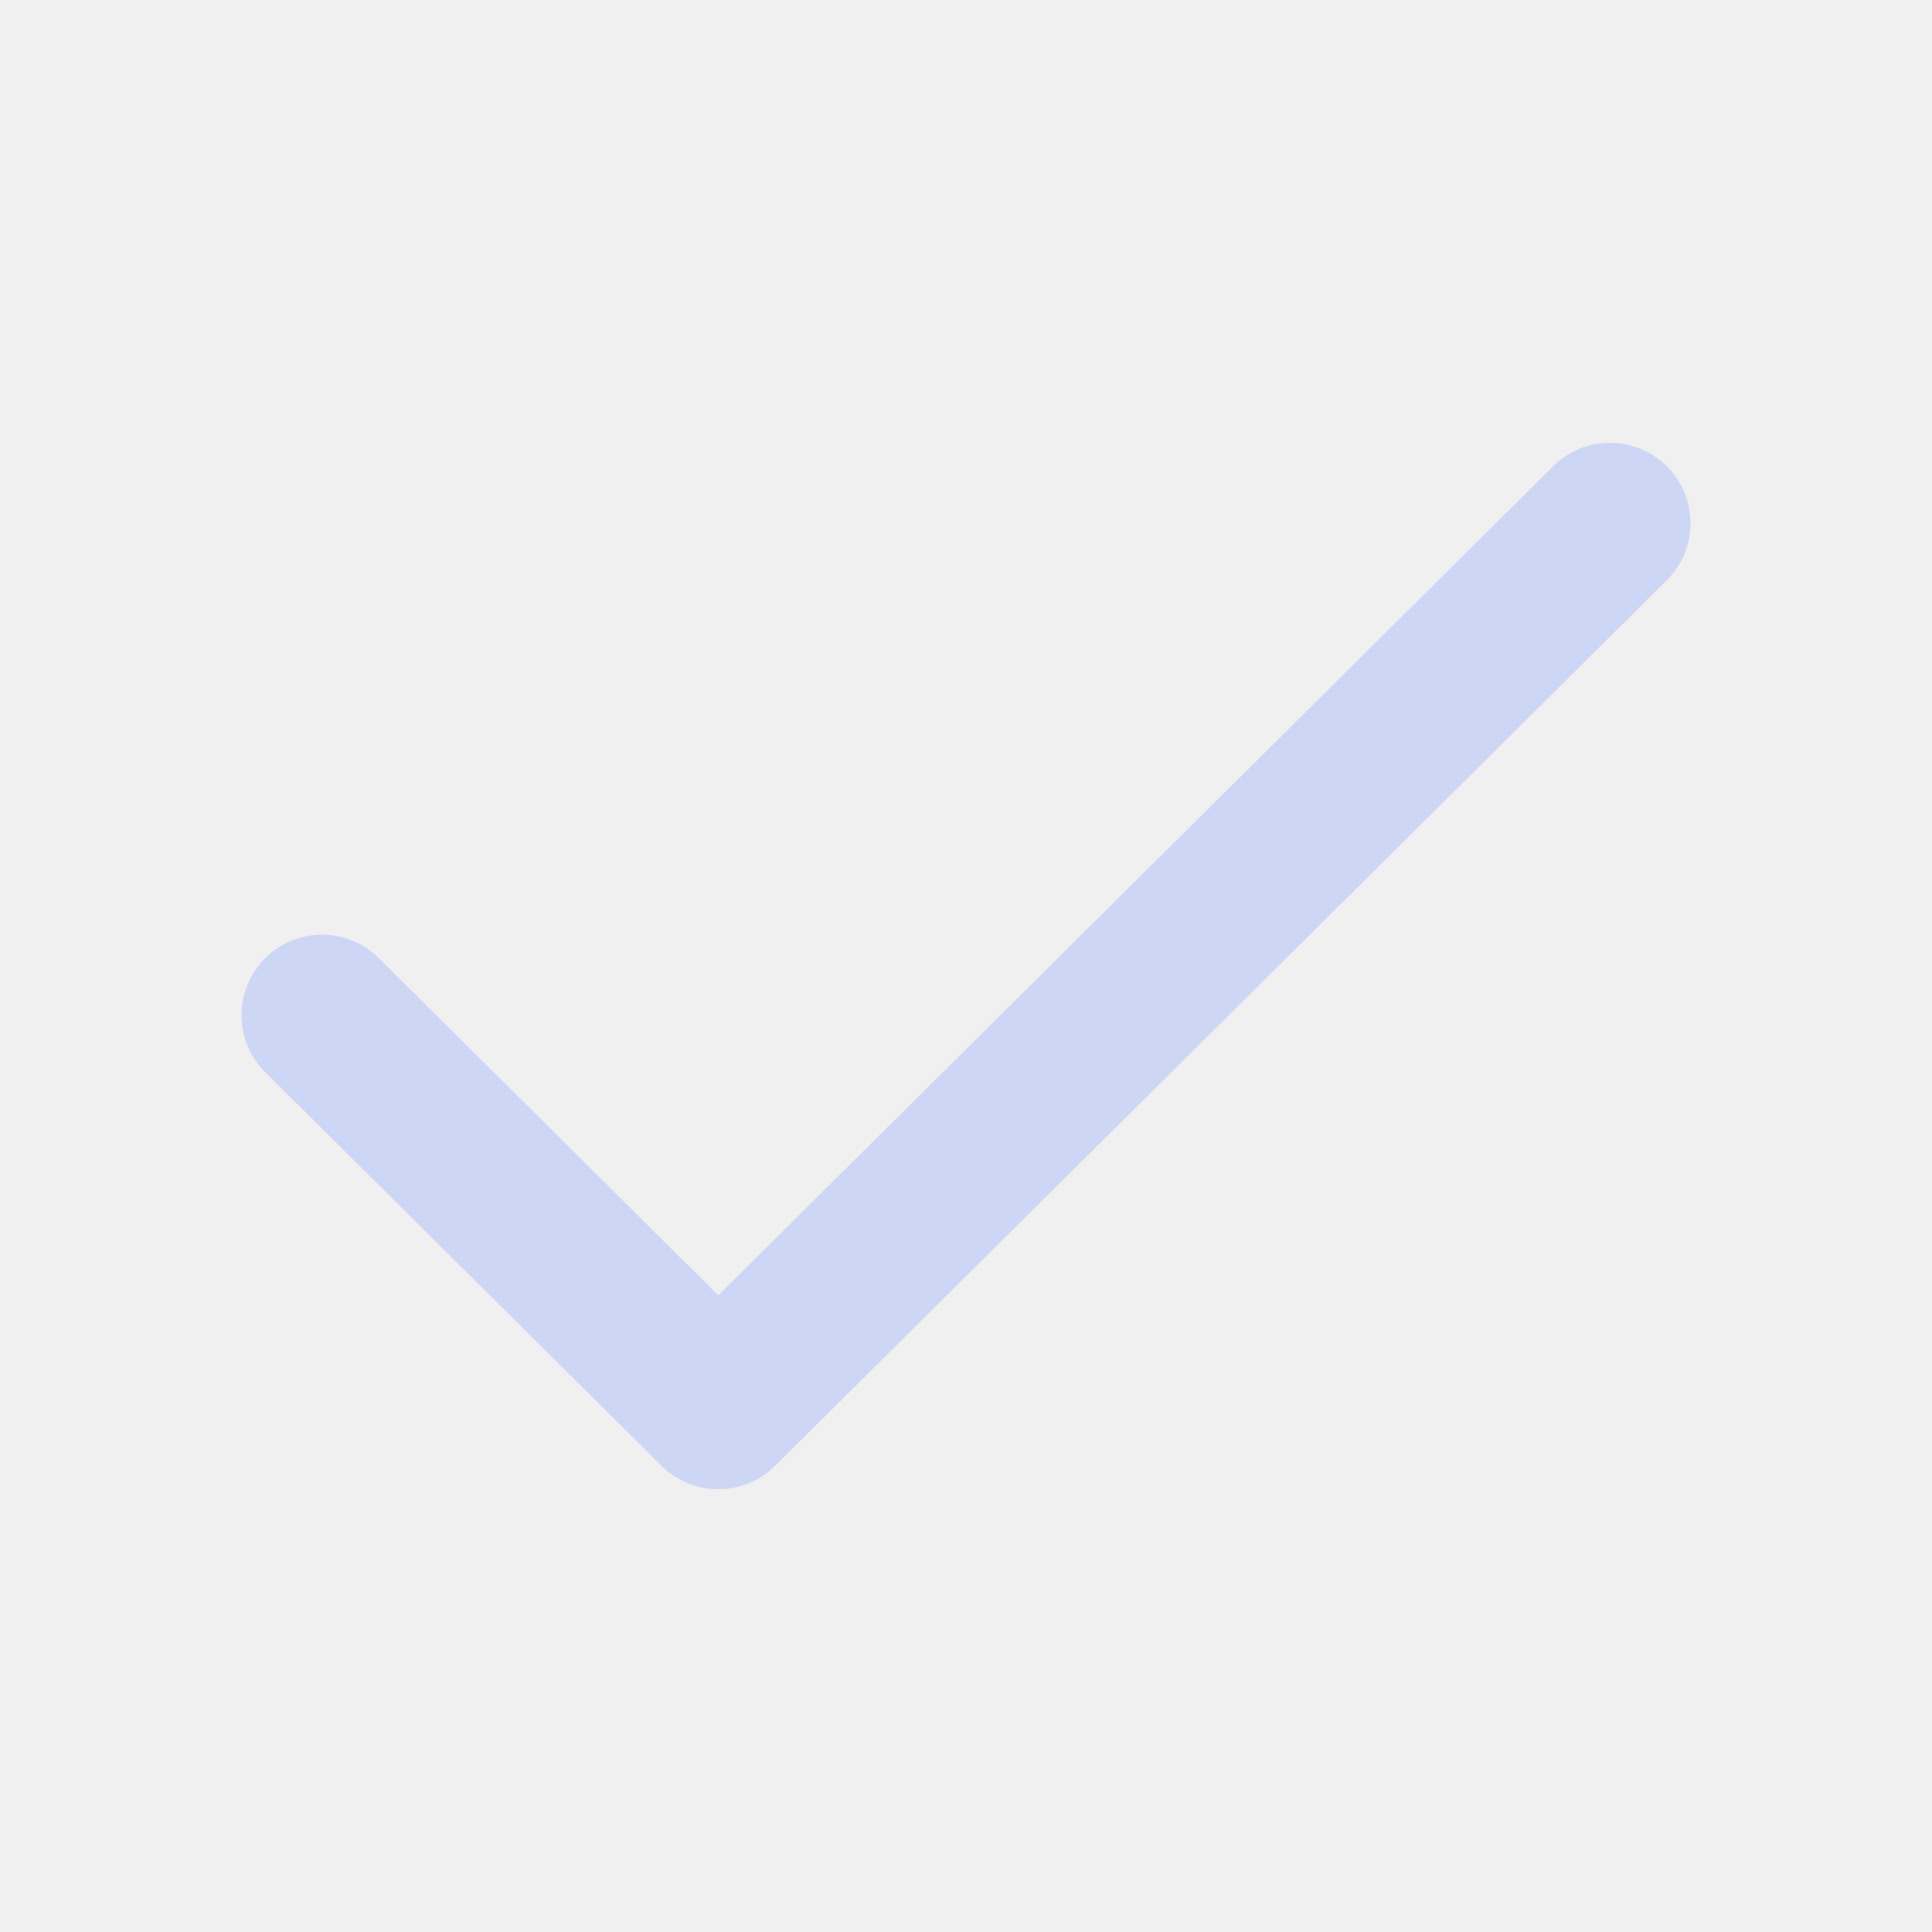
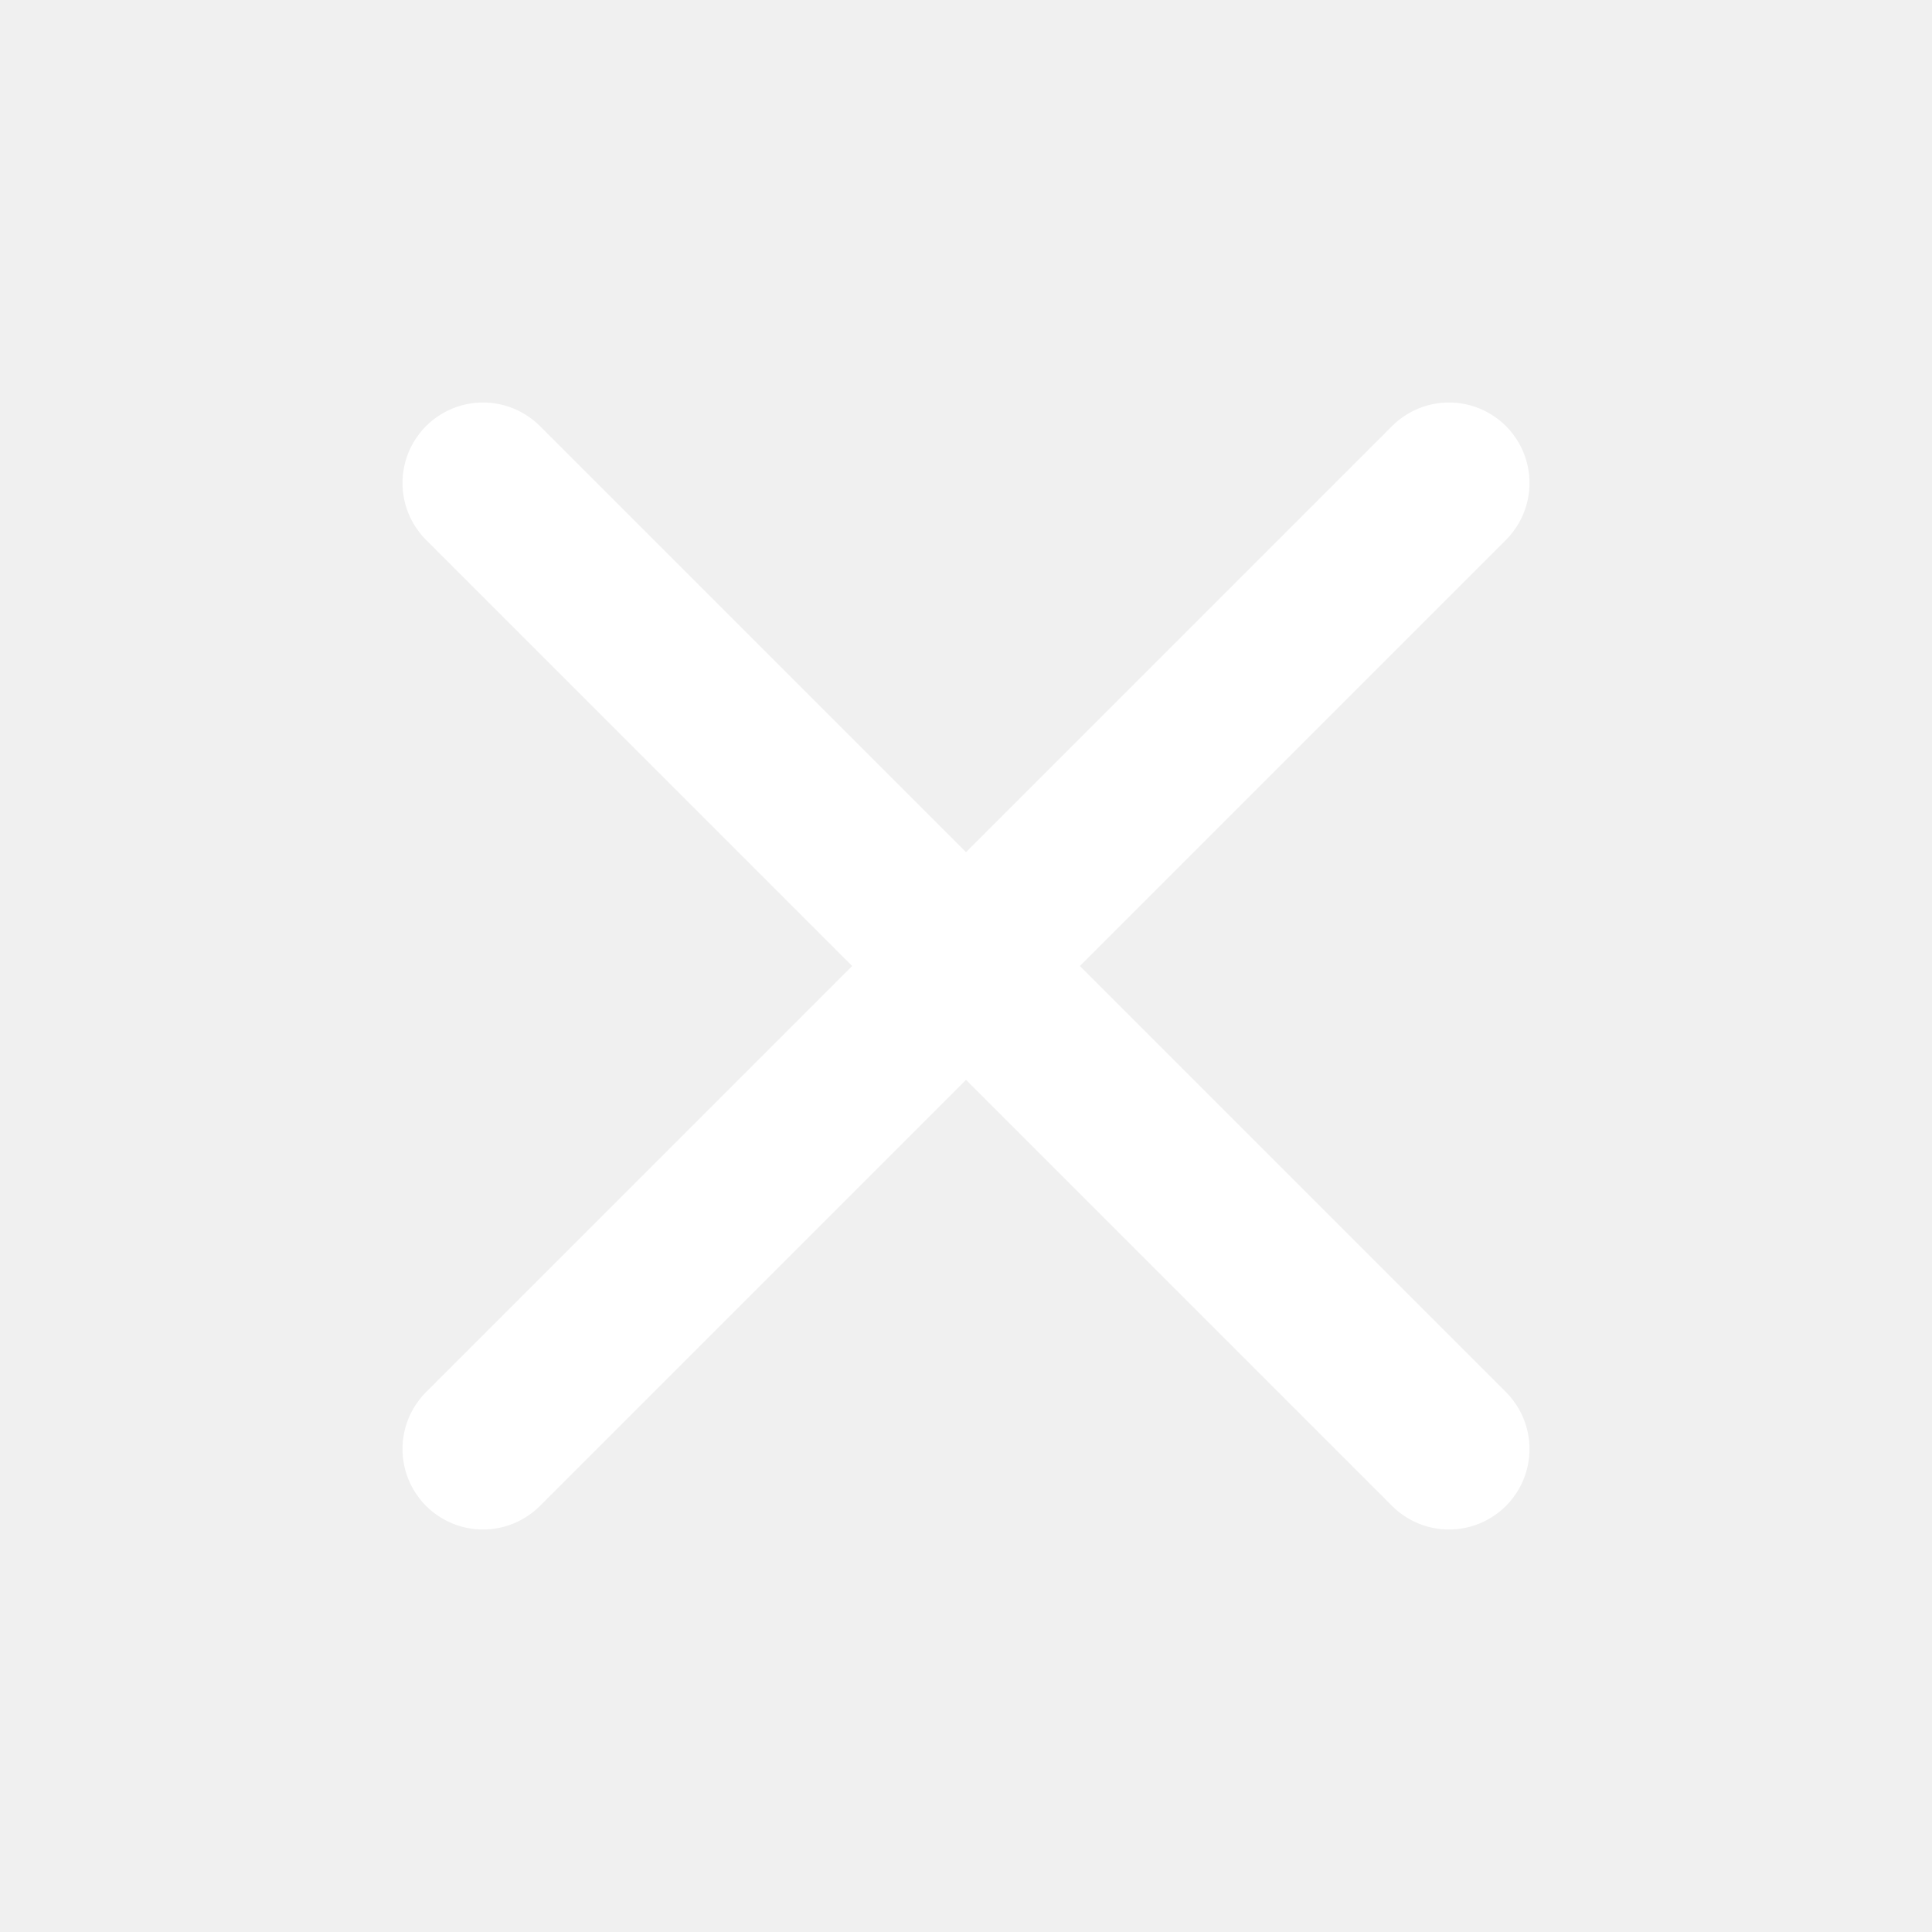
<svg xmlns="http://www.w3.org/2000/svg" width="800px" height="800px" viewBox="0 0 24 24" fill="none">
-   <path d="M4 12.611L8.923 17.5L20 6.5" stroke="#cdd6f4" stroke-width="2" stroke-linecap="round" stroke-linejoin="round" />
+   <path d="M6 6L18 18M18 6L6 18" stroke="#ffffff" stroke-width="2" stroke-linecap="round" stroke-linejoin="round" />
</svg>
